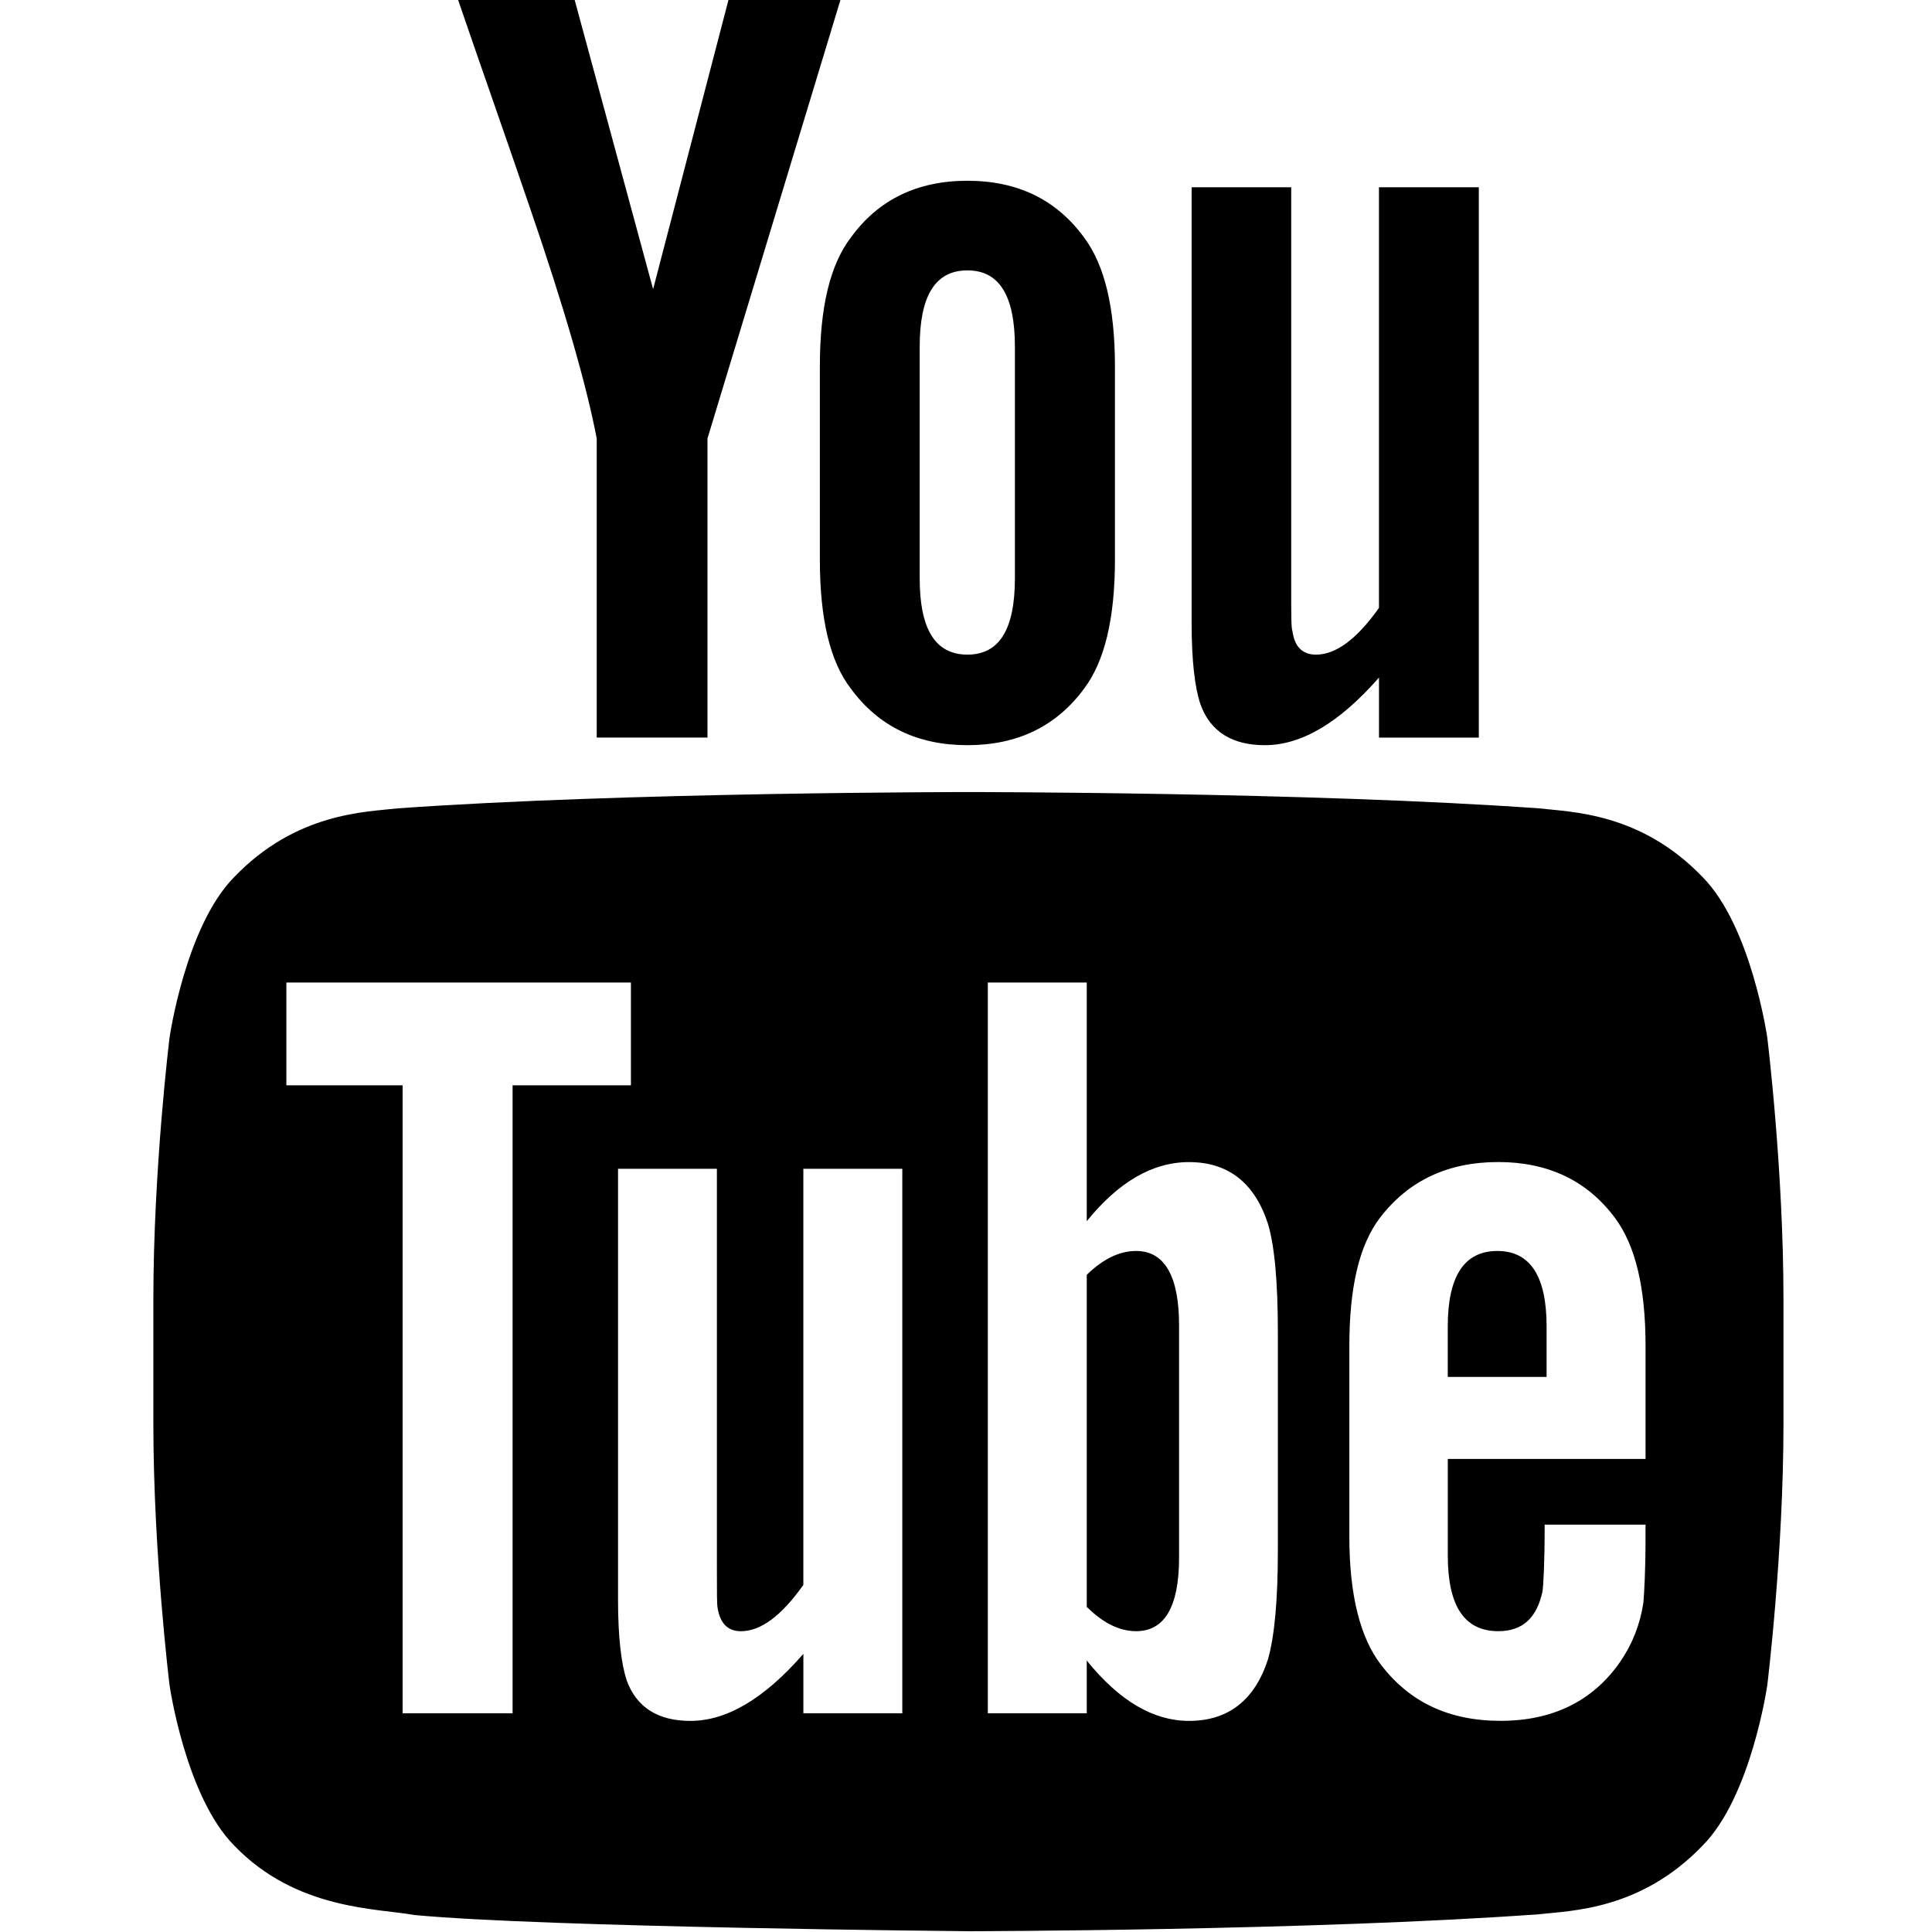
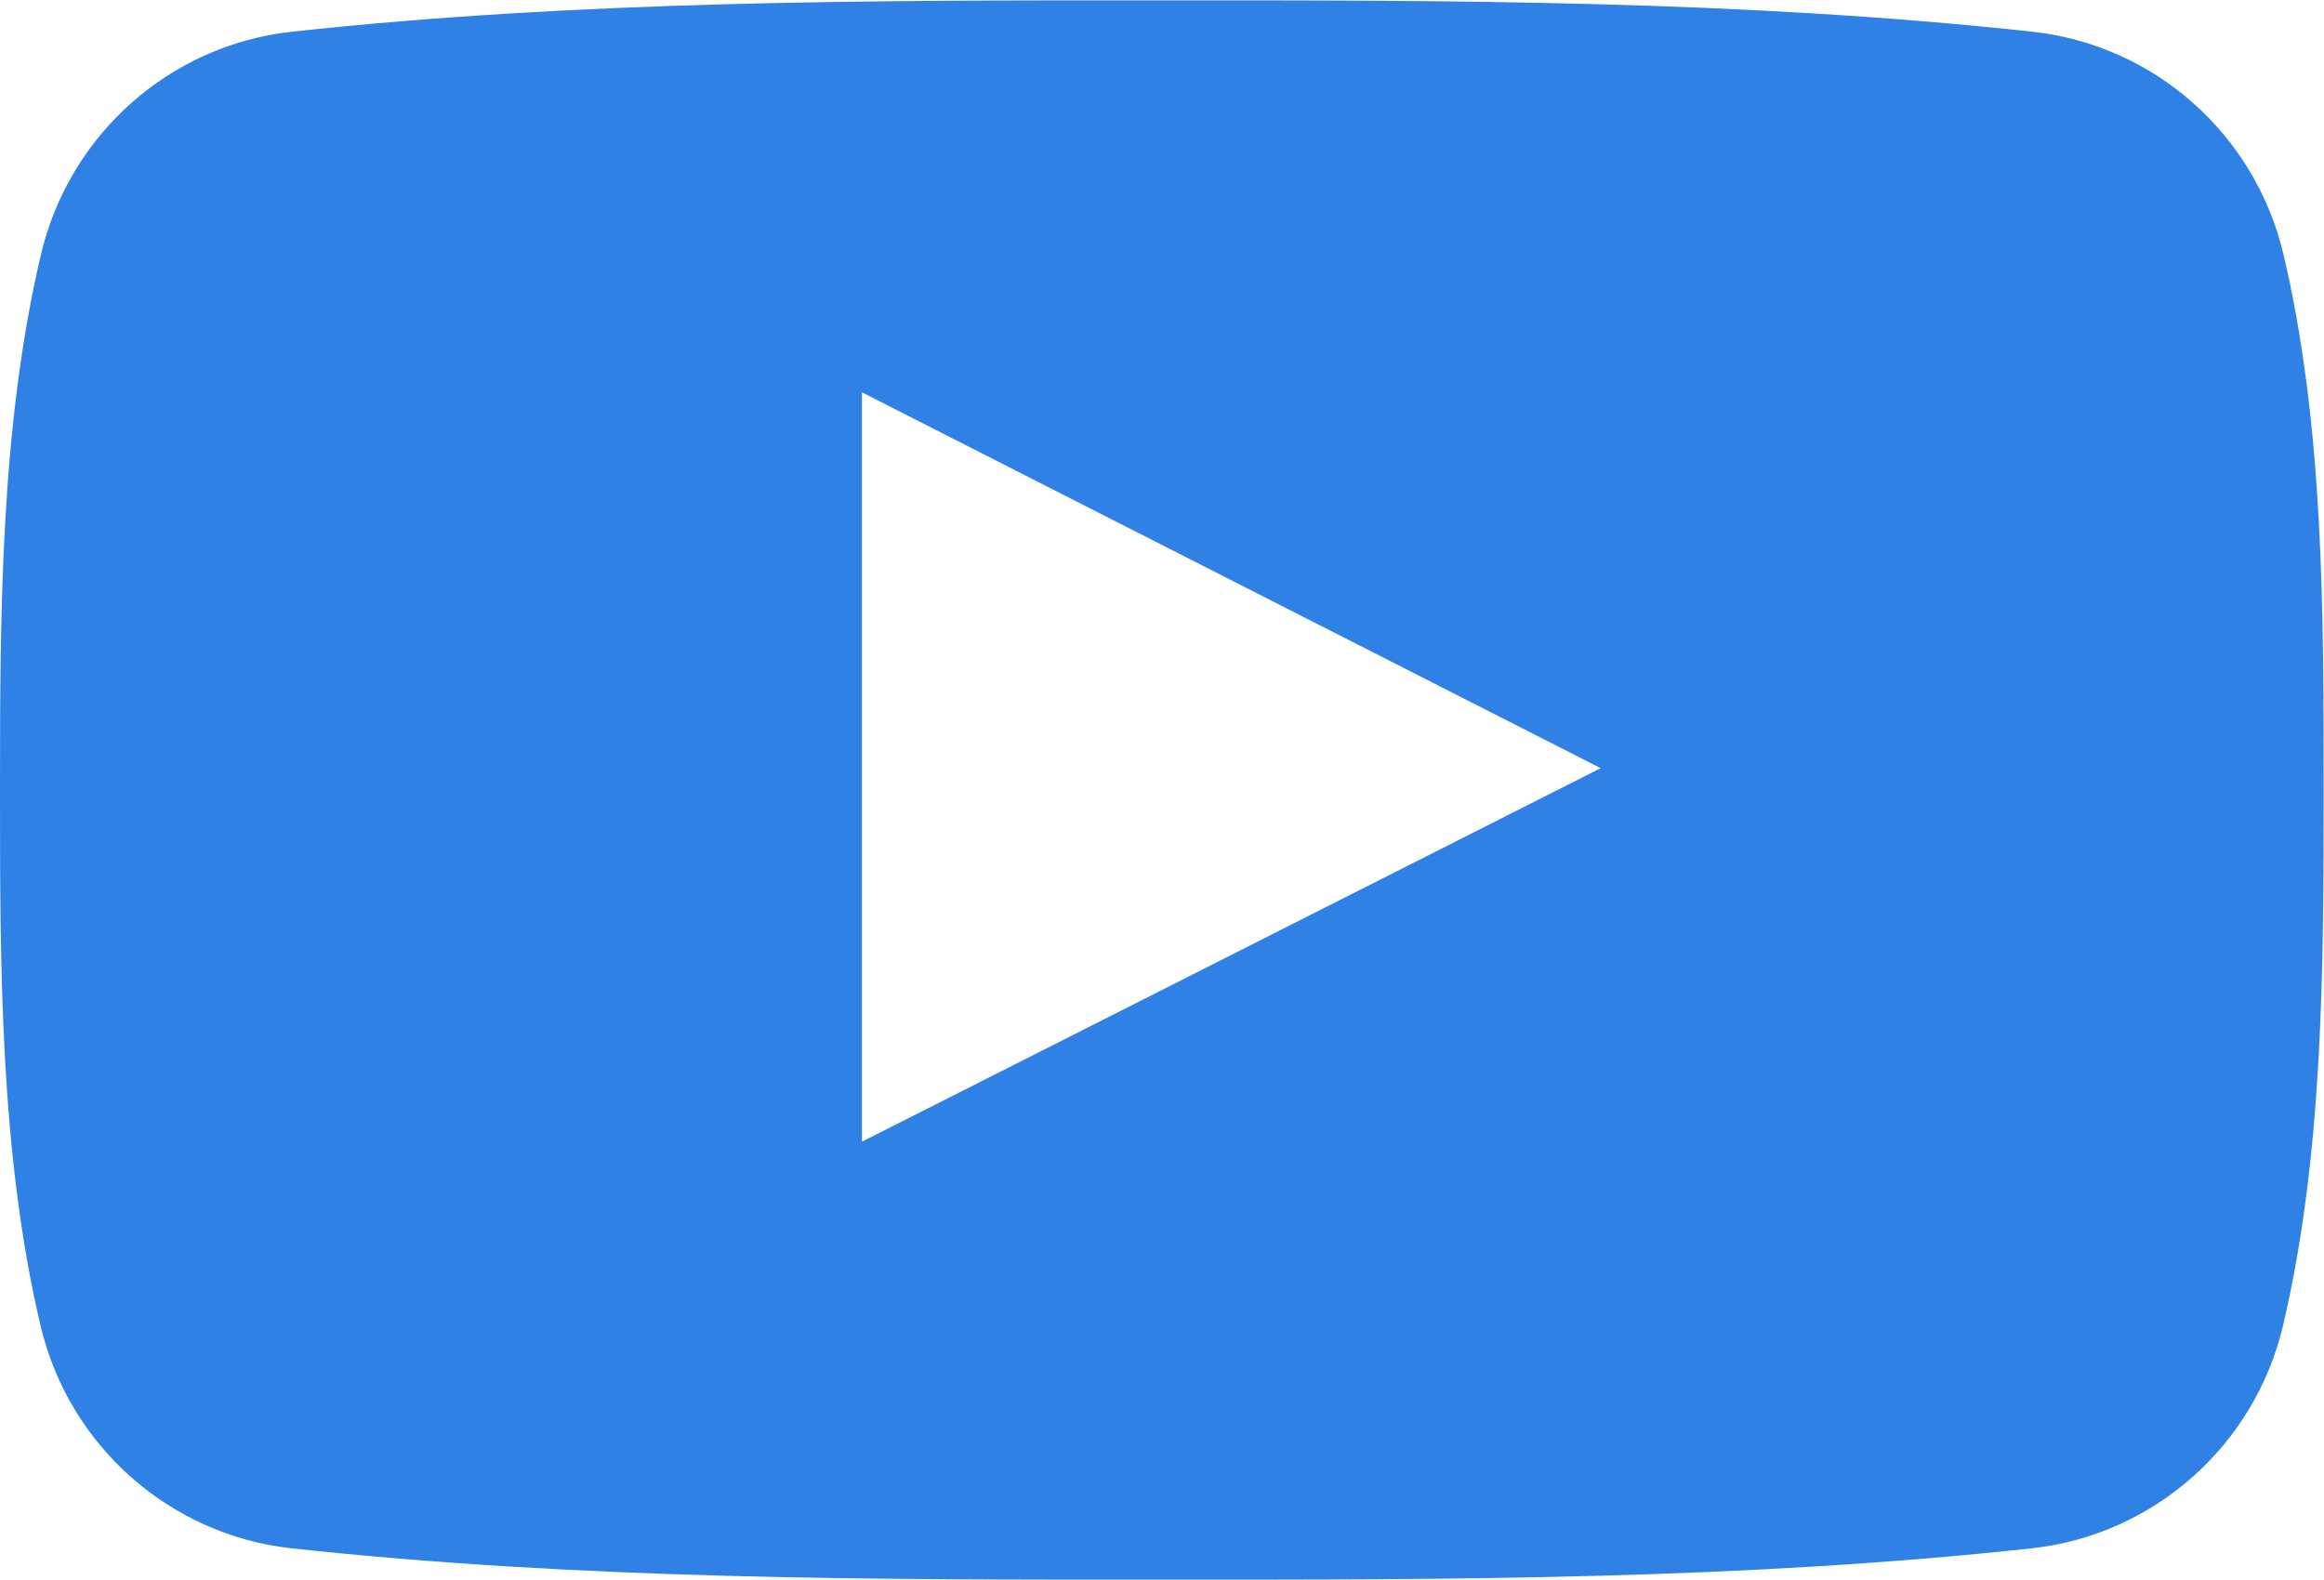
- <svg xmlns="http://www.w3.org/2000/svg" width="64" version="1.1" height="64" viewBox="0 0 64 64" enable-background="new 0 0 64 64">
-   <g>
-     <g>
-       <g>
-         <path d="m37.635,41.44c-0.542,0-1.088,0.257-1.635,0.79v10.999c0.547,0.544 1.093,0.806 1.635,0.806 0.941,0 1.423-0.806 1.423-2.434v-7.698c0.001-1.632-0.482-2.463-1.423-2.463z" />
-         <path d="m49.601,41.44c-1.093,0-1.642,0.831-1.642,2.502v1.671h3.274v-1.671c0.001-1.671-0.546-2.502-1.632-2.502z" />
-         <g>
-           <path d="m56.396,29.049c-2.055-2.139-4.357-2.148-5.414-2.271-7.556-0.54-18.889-0.54-18.889-0.54h-0.025c0,0-11.333,0-18.896,0.54-1.054,0.123-3.352,0.133-5.409,2.271-1.618,1.632-2.147,5.327-2.147,5.327s-0.536,4.343-0.536,8.685v4.073c0,4.341 0.536,8.686 0.536,8.686s0.529,3.695 2.147,5.321c2.057,2.139 4.753,2.072 5.952,2.295 4.324,0.413 18.365,0.538 18.365,0.538s11.347-0.016 18.903-0.562c1.057-0.121 3.359-0.133 5.414-2.271 1.619-1.626 2.147-5.321 2.147-5.321s0.536-4.345 0.536-8.686v-4.073c0-4.342-0.536-8.685-0.536-8.685s-0.529-3.695-2.148-5.327zm-39.417,27.706h-3.642v-20.802h-3.851v-3.406h11.414v3.406h-3.92v20.802zm12.912,0h-3.278v-1.969c-1.299,1.489-2.54,2.221-3.742,2.221-1.054,0-1.781-0.432-2.112-1.346-0.178-0.546-0.286-1.409-0.286-2.683v-14.261h3.275v13.28c0,0.765 0,1.164 0.024,1.27 0.083,0.507 0.336,0.769 0.771,0.769 0.658,0 1.341-0.507 2.069-1.533v-13.786h3.278v18.038zm12.44-5.409c0,1.663-0.11,2.866-0.331,3.631-0.438,1.344-1.313,2.03-2.613,2.03-1.168,0-2.294-0.647-3.387-1.999v1.747h-3.277v-24.208h3.277v7.905c1.056-1.299 2.179-1.956 3.387-1.956 1.299,0 2.174,0.688 2.613,2.036 0.221,0.729 0.331,1.918 0.331,3.628v7.186zm12.179-3.016h-6.55v3.199c0,1.671 0.549,2.506 1.673,2.506 0.806,0 1.275-0.44 1.463-1.311 0.029-0.178 0.073-0.908 0.073-2.219h3.341v0.479c0,1.051-0.043,1.776-0.071,2.106-0.108,0.723-0.368,1.378-0.766,1.955-0.906,1.312-2.25,1.96-3.963,1.96-1.711,0-3.014-0.618-3.96-1.853-0.696-0.902-1.051-2.326-1.051-4.241v-6.319c0-1.927 0.318-3.333 1.012-4.249 0.946-1.234 2.249-1.849 3.922-1.849 1.643,0 2.947,0.614 3.863,1.849 0.685,0.916 1.015,2.322 1.015,4.249v3.738z" />
-           <path d="m23.436,24.434v-9.908l4.412-14.552h-3.71l-2.503,9.605-2.605-9.605h-3.863c0.777,2.268 1.581,4.544 2.356,6.816 1.174,3.411 1.91,5.982 2.244,7.735v9.908h3.669z" />
-           <path d="m32.047,24.685c1.656,0 2.942-0.624 3.858-1.864 0.692-0.91 1.029-2.346 1.029-4.287v-6.387c0-1.945-0.337-3.367-1.029-4.289-0.917-1.25-2.202-1.87-3.858-1.87-1.654,0-2.943,0.62-3.854,1.87-0.707,0.922-1.034,2.344-1.034,4.289v6.387c0,1.941 0.327,3.377 1.034,4.287 0.911,1.24 2.2,1.864 3.854,1.864zm-1.581-13.199c0-1.686 0.514-2.529 1.581-2.529 1.062,0 1.573,0.844 1.573,2.529v7.669c0,1.687-0.511,2.53-1.573,2.53-1.067,0-1.581-0.844-1.581-2.53v-7.669z" />
-           <path d="m48.988,24.434v-18.231h-3.308v13.935c-0.733,1.034-1.427,1.548-2.088,1.548-0.445,0-0.708-0.265-0.777-0.773-0.042-0.109-0.042-0.51-0.042-1.285v-13.425h-3.299v14.418c0,1.289 0.108,2.161 0.293,2.711 0.332,0.92 1.068,1.353 2.133,1.353 1.204,0 2.46-0.732 3.781-2.24v1.989h3.307z" />
-         </g>
-       </g>
-     </g>
-   </g>
+ <svg xmlns="http://www.w3.org/2000/svg" preserveAspectRatio="xMidYMid" width="25" height="17" viewBox="0 0 25 17">
+   <defs>
+     <style>
+       .cls-1 {
+         fill: #2f81e6;
+         fill-rule: evenodd;
+       }
+     </style>
+   </defs>
+   <path d="M24.564,2.737 C24.258,1.440 23.171,0.483 21.862,0.341 C18.763,0.004 15.625,0.002 12.502,0.004 C9.379,0.002 6.241,0.004 3.141,0.341 C1.833,0.483 0.747,1.440 0.441,2.737 C0.005,4.583 0.000,6.598 0.000,8.500 C0.000,10.401 0.000,12.417 0.436,14.263 C0.741,15.559 1.828,16.516 3.137,16.659 C6.236,16.996 9.374,16.998 12.497,16.996 C15.621,16.998 18.758,16.996 21.857,16.659 C23.165,16.516 24.253,15.559 24.559,14.263 C24.994,12.417 24.996,10.401 24.996,8.500 C24.996,6.598 25.000,4.583 24.564,2.737 ZM9.272,12.284 C9.272,9.587 9.272,6.918 9.272,4.221 C11.922,5.569 14.553,6.908 17.219,8.265 C14.561,9.609 11.928,10.941 9.272,12.284 Z" class="cls-1" />
</svg>
